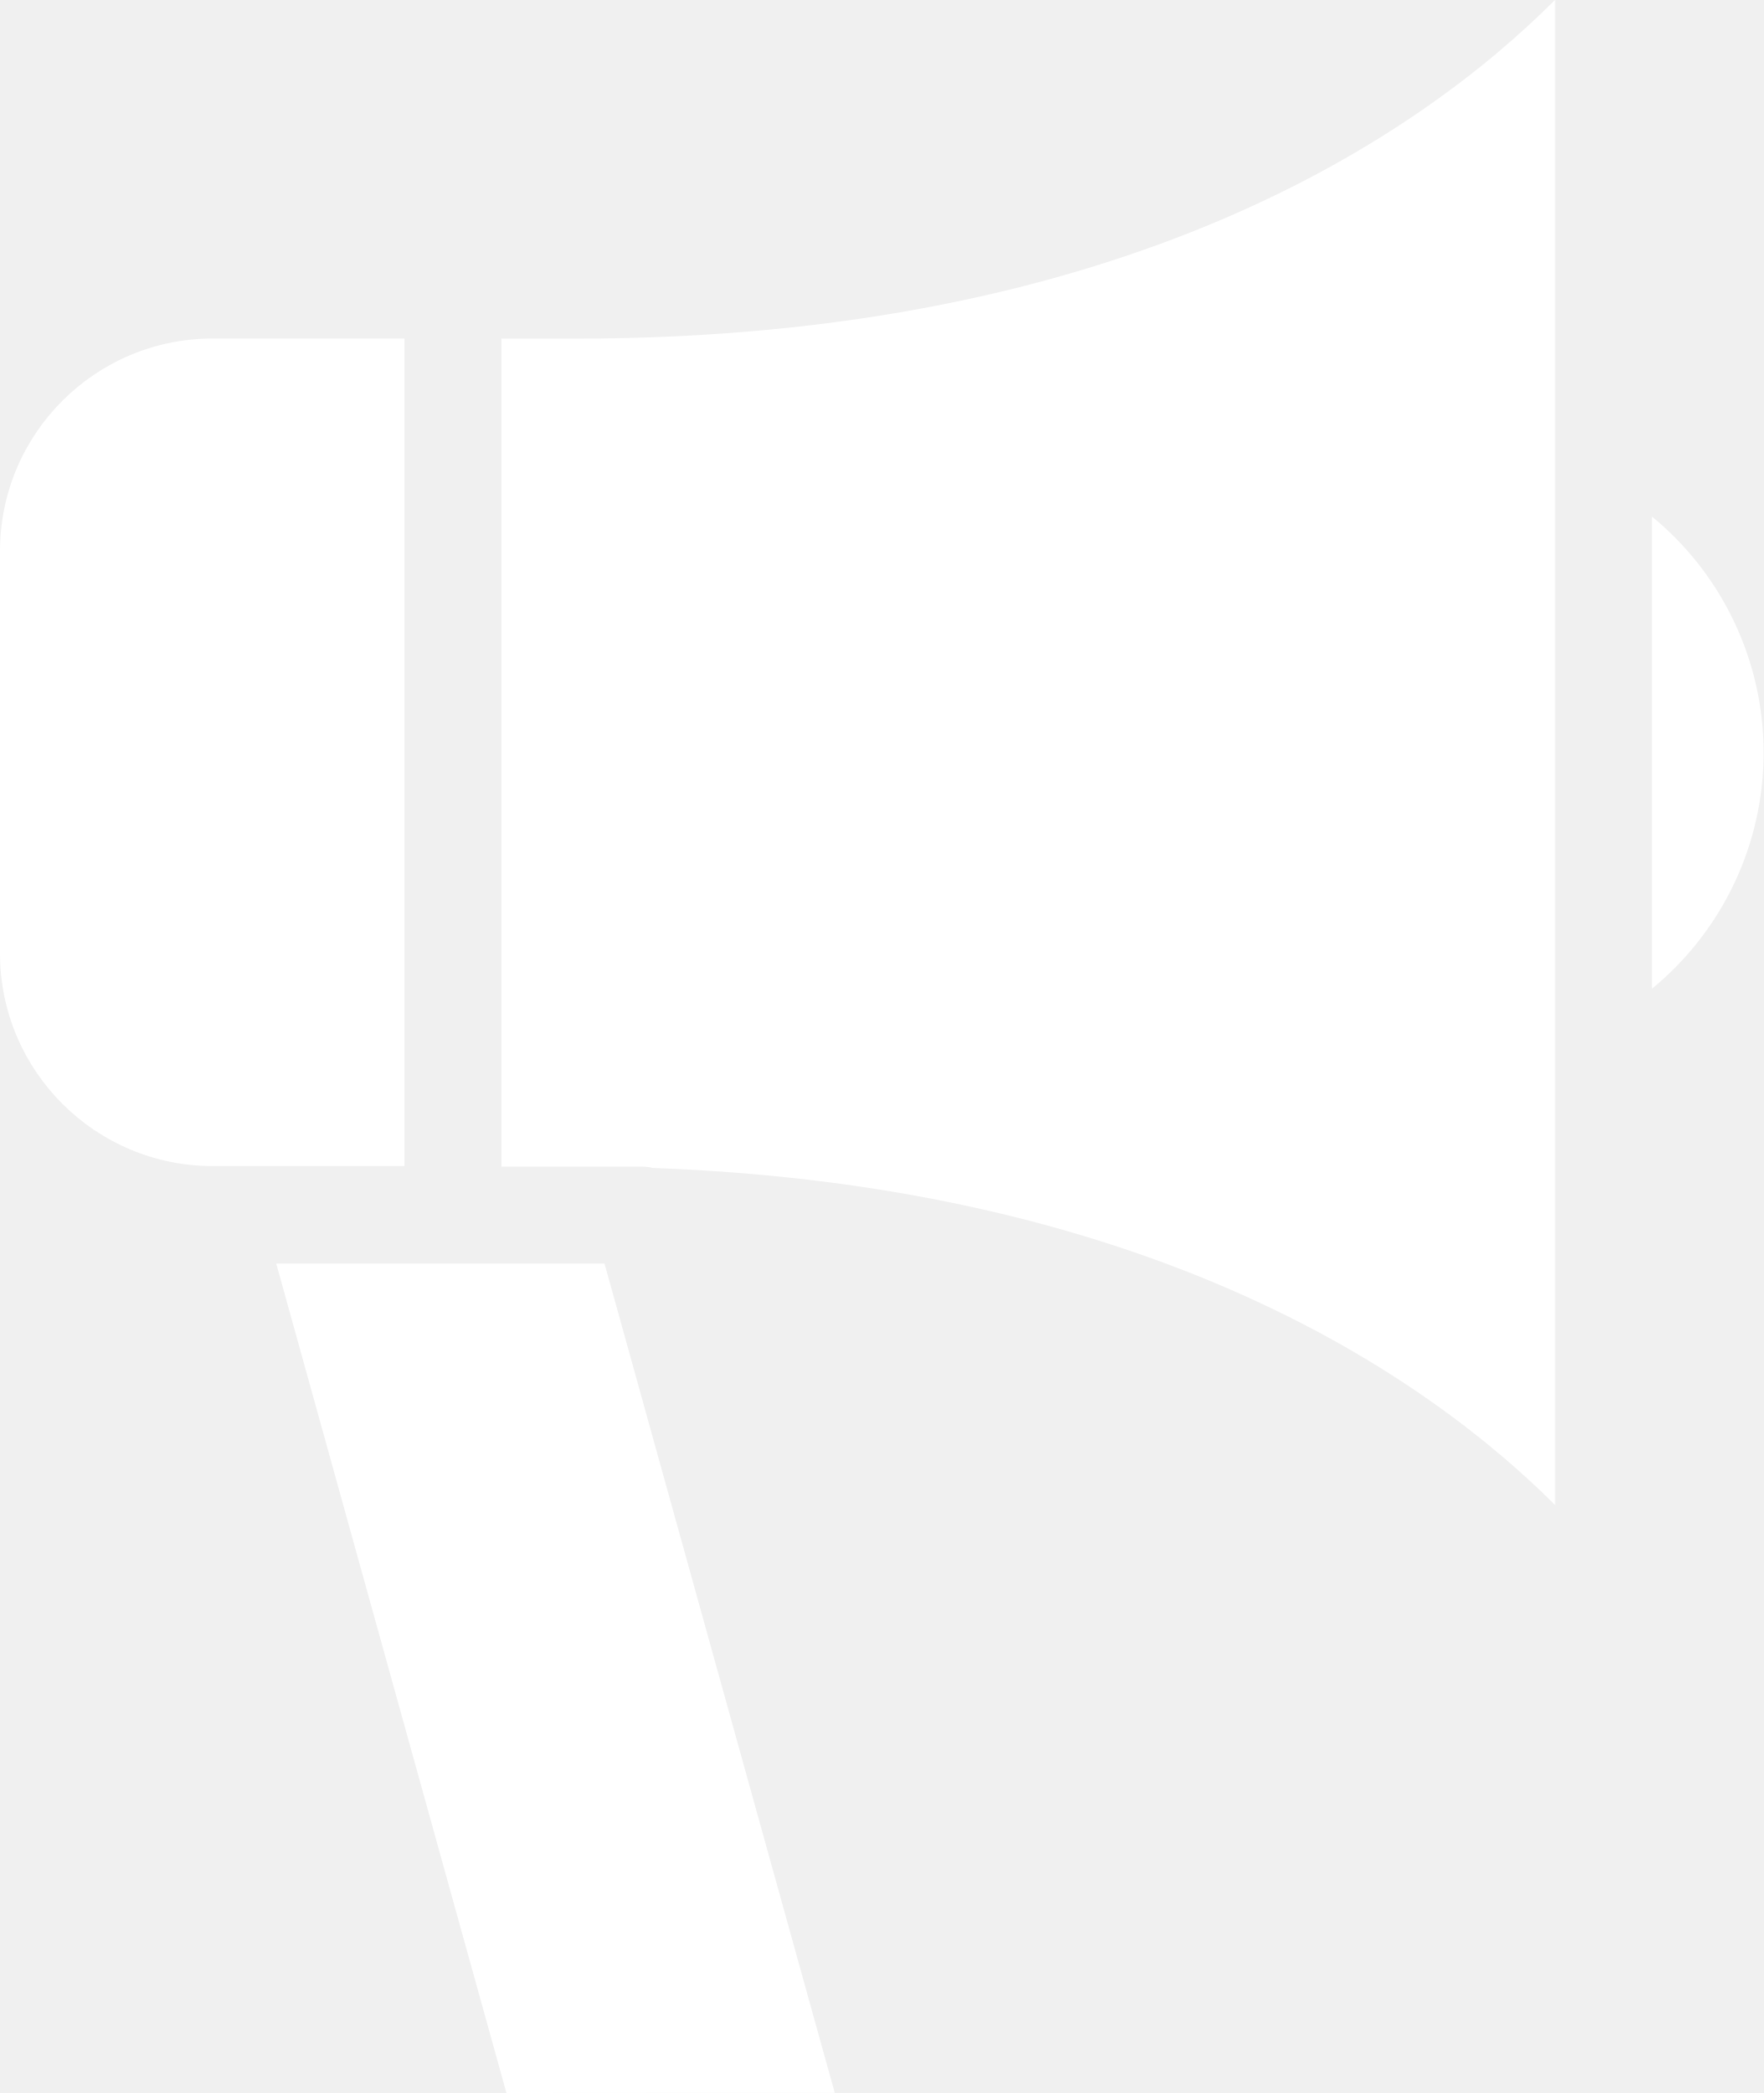
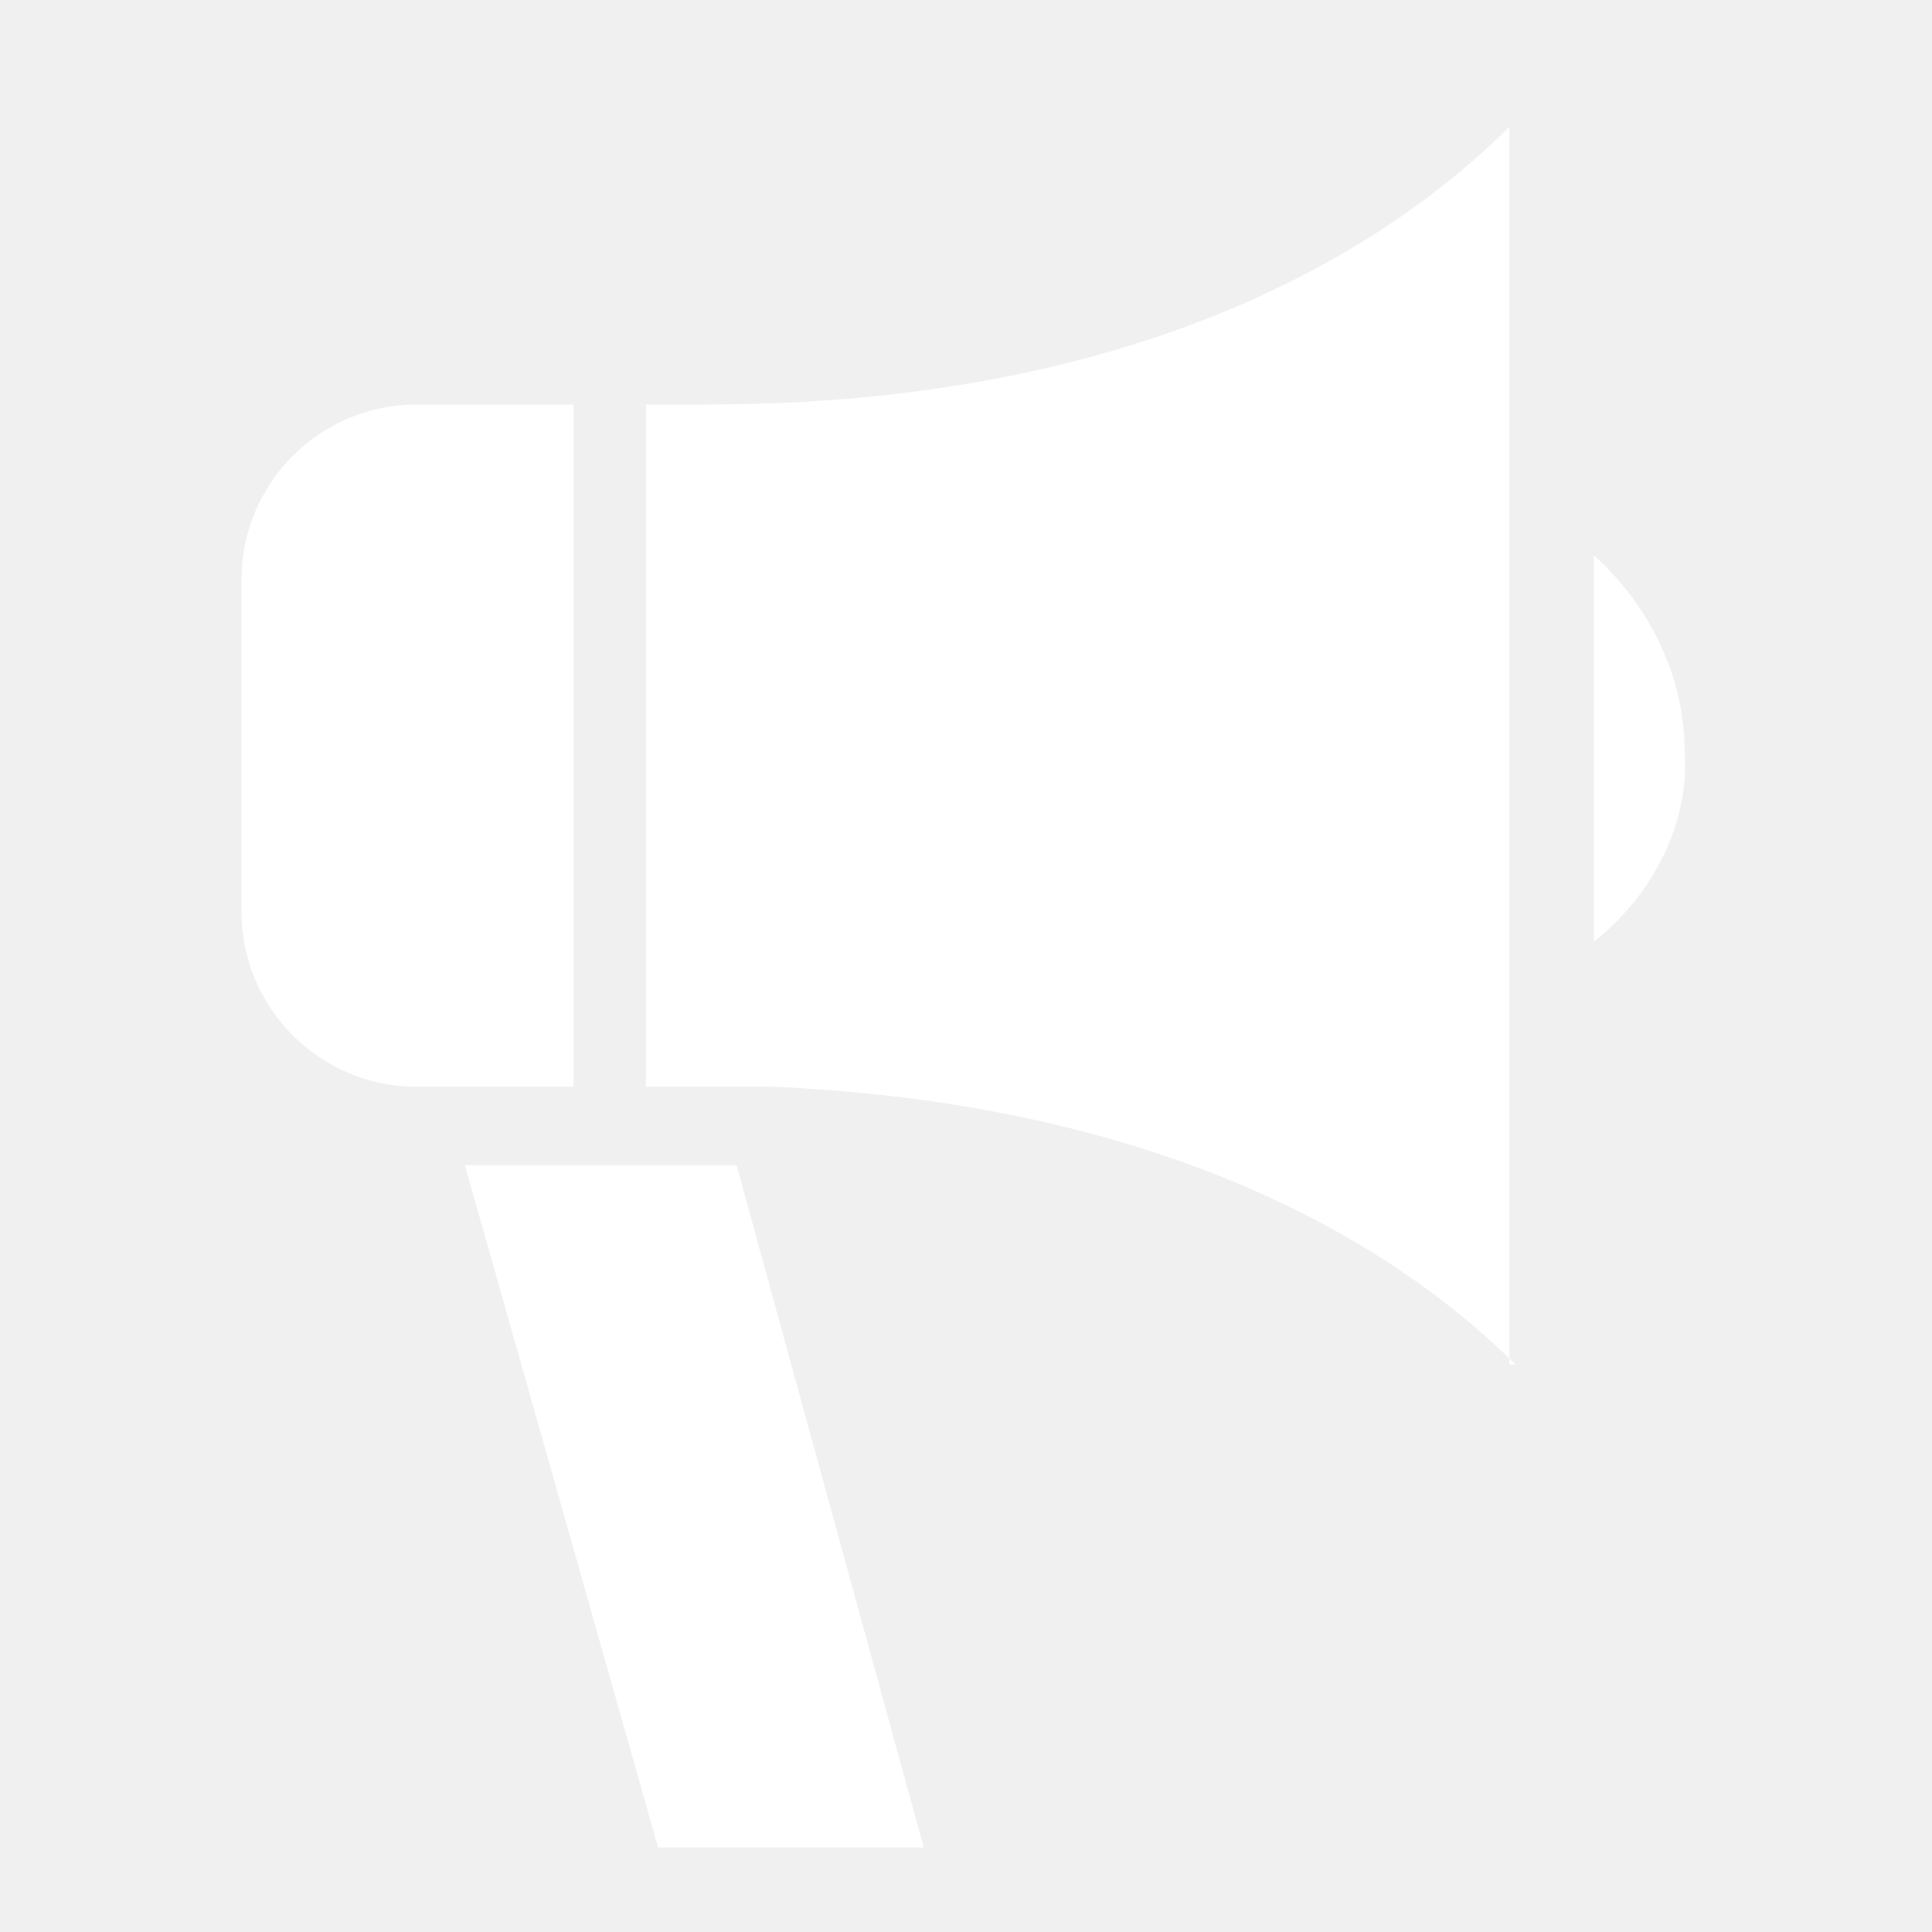
- <svg xmlns="http://www.w3.org/2000/svg" width="27.065" height="32.12" viewBox="0 0 27.065 32.12">
-   <defs>
-     <style>.a{fill:#fff;}</style>
-   </defs>
-   <path class="a" d="M190.935,339.286V333.1a3.265,3.265,0,0,1,3.261-3.261h2.946v12.7H194.2A3.265,3.265,0,0,1,190.935,339.286Z" transform="translate(-190.935 -324.644)" />
-   <path class="a" d="M198.707,356.764l-3.533-12.729h4.586c.152,0,.3,0,.452,0l3.533,12.726Z" transform="translate(-190.935 -324.644)" />
-   <path class="a" d="M214.8,347.741c-1.938-1.936-6.134-4.892-13.845-5.173a.739.739,0,0,0-.177-.021H198.63V329.841h1.131c8.457,0,12.98-3.135,15.039-5.2v23.1Z" transform="translate(-190.935 -324.644)" />
-   <path class="a" d="M216.287,339.817v-7.245a4.687,4.687,0,0,1,0,7.245Z" transform="translate(-190.935 -324.644)" />
+ <svg xmlns="http://www.w3.org/2000/svg" version="1.1" id="Layer_2" x="0px" y="0px" viewBox="0 0 32 32" style="enable-background:new 0 0 32 32;" xml:space="preserve">
+   <style type="text/css">
+ 	.st0{fill:#FFFFFF;}
+ </style>
+   <g>
+     <path class="st0" d="M4,15.1V9.6C4,8,5.3,6.7,6.9,6.7h2.6V18H6.9C5.3,18,4,16.7,4,15.1z" />
+     <path class="st0" d="M10.9,30.6L7.7,19.3h2.4h1.7c0.1,0,0.3,0,0.4,0l3.1,11.3H10.9z" />
+     <path class="st0" d="M25.1,22.6c-1.7-1.7-5.4-4.3-12.3-4.6c-0.1,0-0.1,0-0.2,0h-1.9V6.7h1c7.5,0,11.5-2.8,13.3-4.6V8v8.8V22.6z" />
+     <path class="st0" d="M26.4,15.6V9.2c0.9,0.8,1.5,2,1.5,3.2C28,13.6,27.4,14.8,26.4,15.6z" />
+   </g>
</svg>
